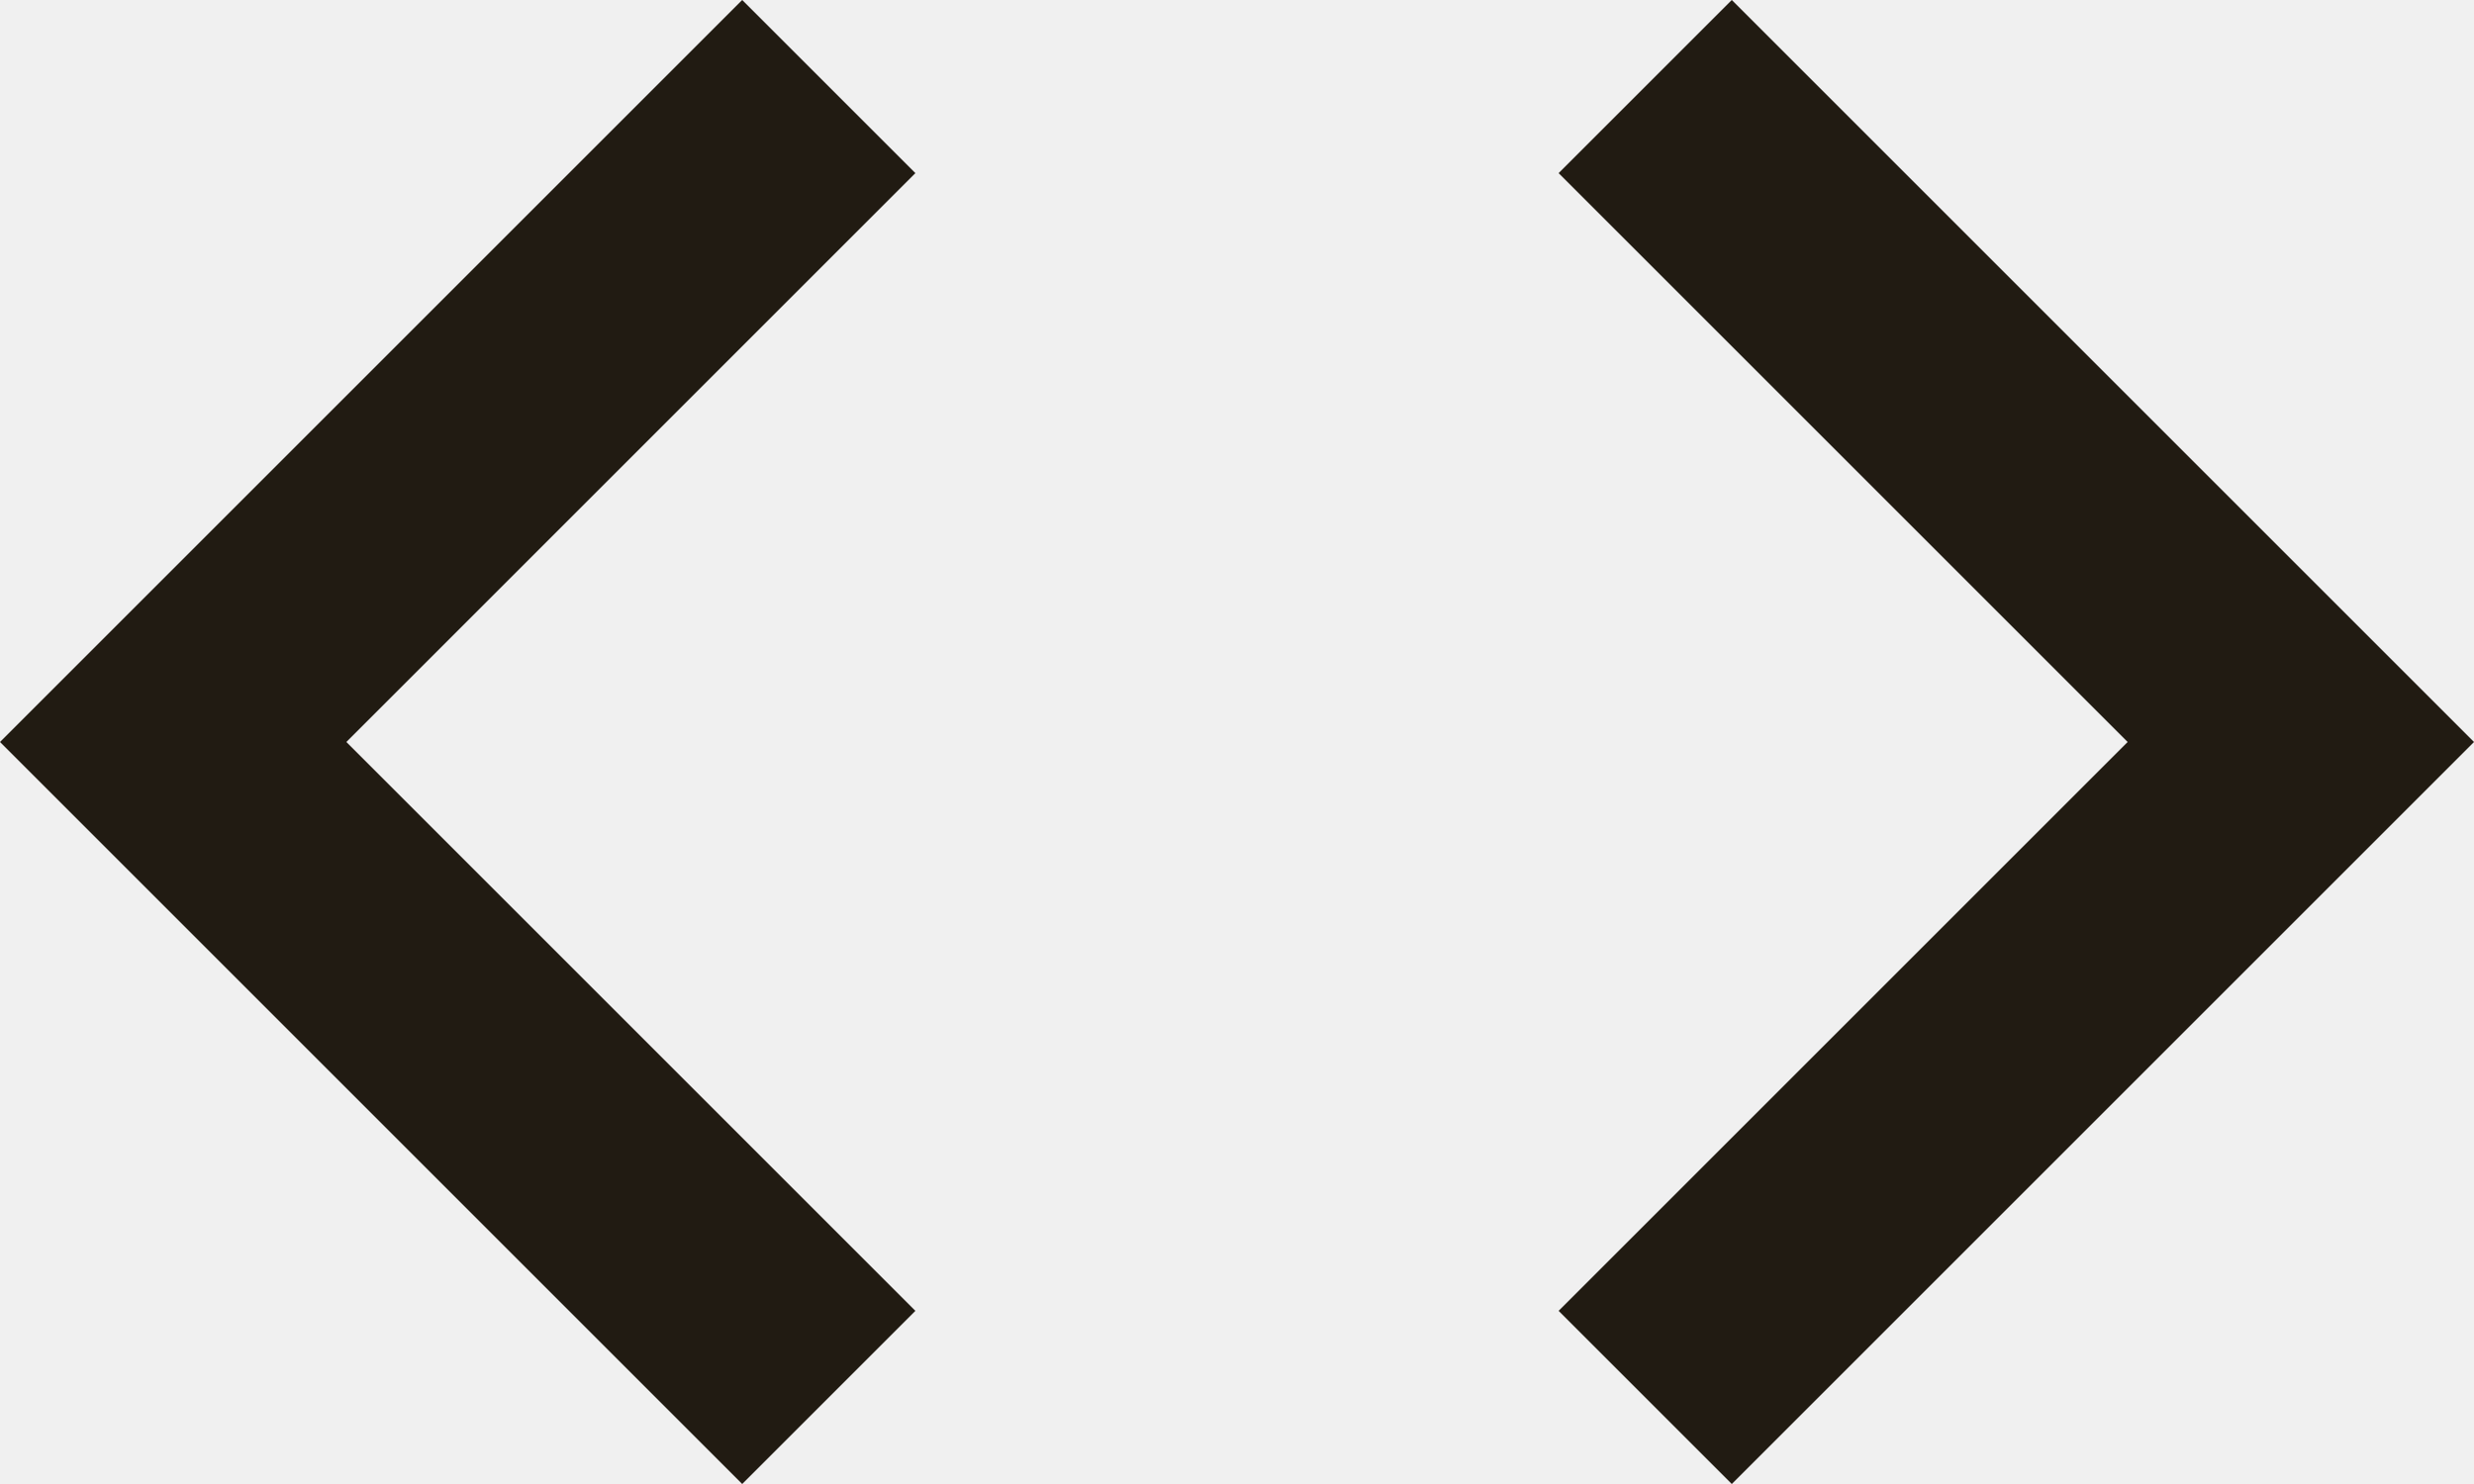
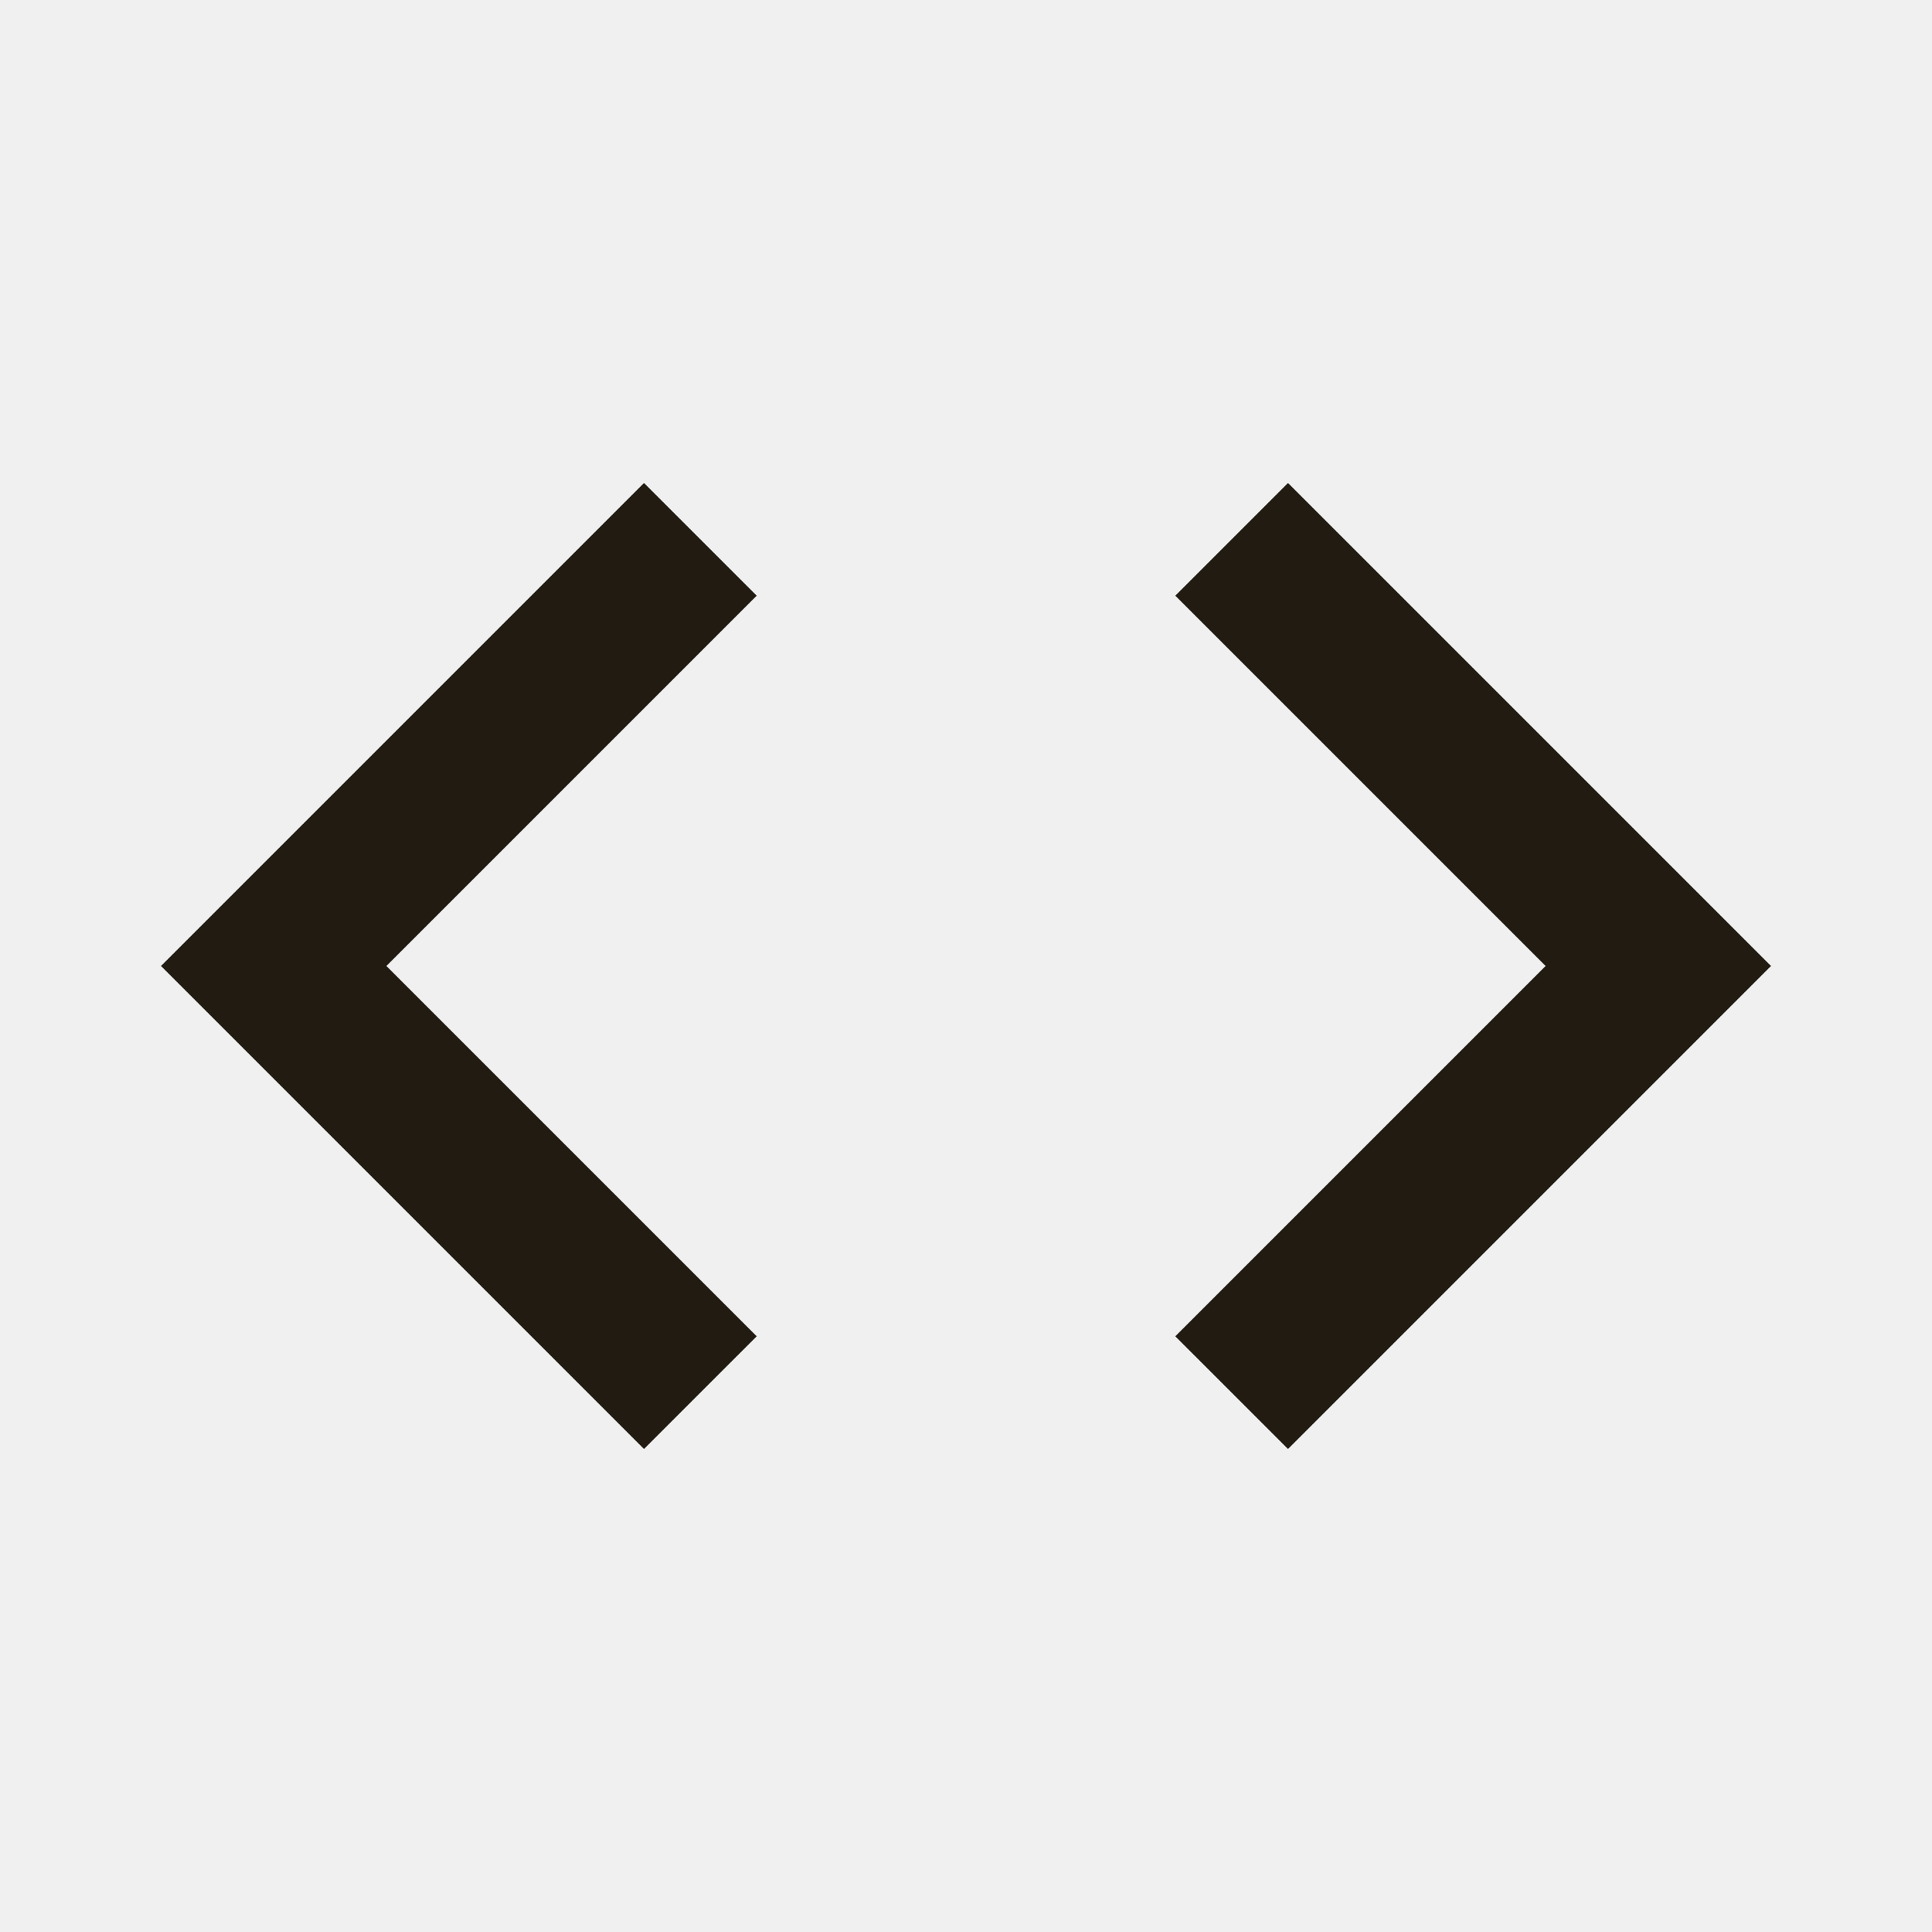
- <svg xmlns="http://www.w3.org/2000/svg" width="20" height="12" viewBox="0 0 20 12" fill="none">
-   <path d="M7.4 10.6L2.8 6L7.4 1.4L6 0L0 6L6 12L7.4 10.6ZM12.6 10.6L17.2 6L12.6 1.4L14 0L20 6L14 12L12.6 10.6Z" fill="#211B12" />
+ <svg xmlns="http://www.w3.org/2000/svg" width="24" height="24" viewBox="0 0 24 24" fill="none">
+   <g clip-path="url(#clip0_314_90)">
+     <path d="M9.4 16.6L4.8 12L9.4 7.4L8 6L2 12L8 18L9.4 16.6ZM14.6 16.6L19.2 12L14.6 7.4L16 6L22 12L16 18L14.6 16.6Z" fill="#211B12" />
+   </g>
+   <defs>
+     <clipPath id="clip0_314_90">
+       <rect width="24" height="24" fill="white" />
+     </clipPath>
+   </defs>
</svg>
